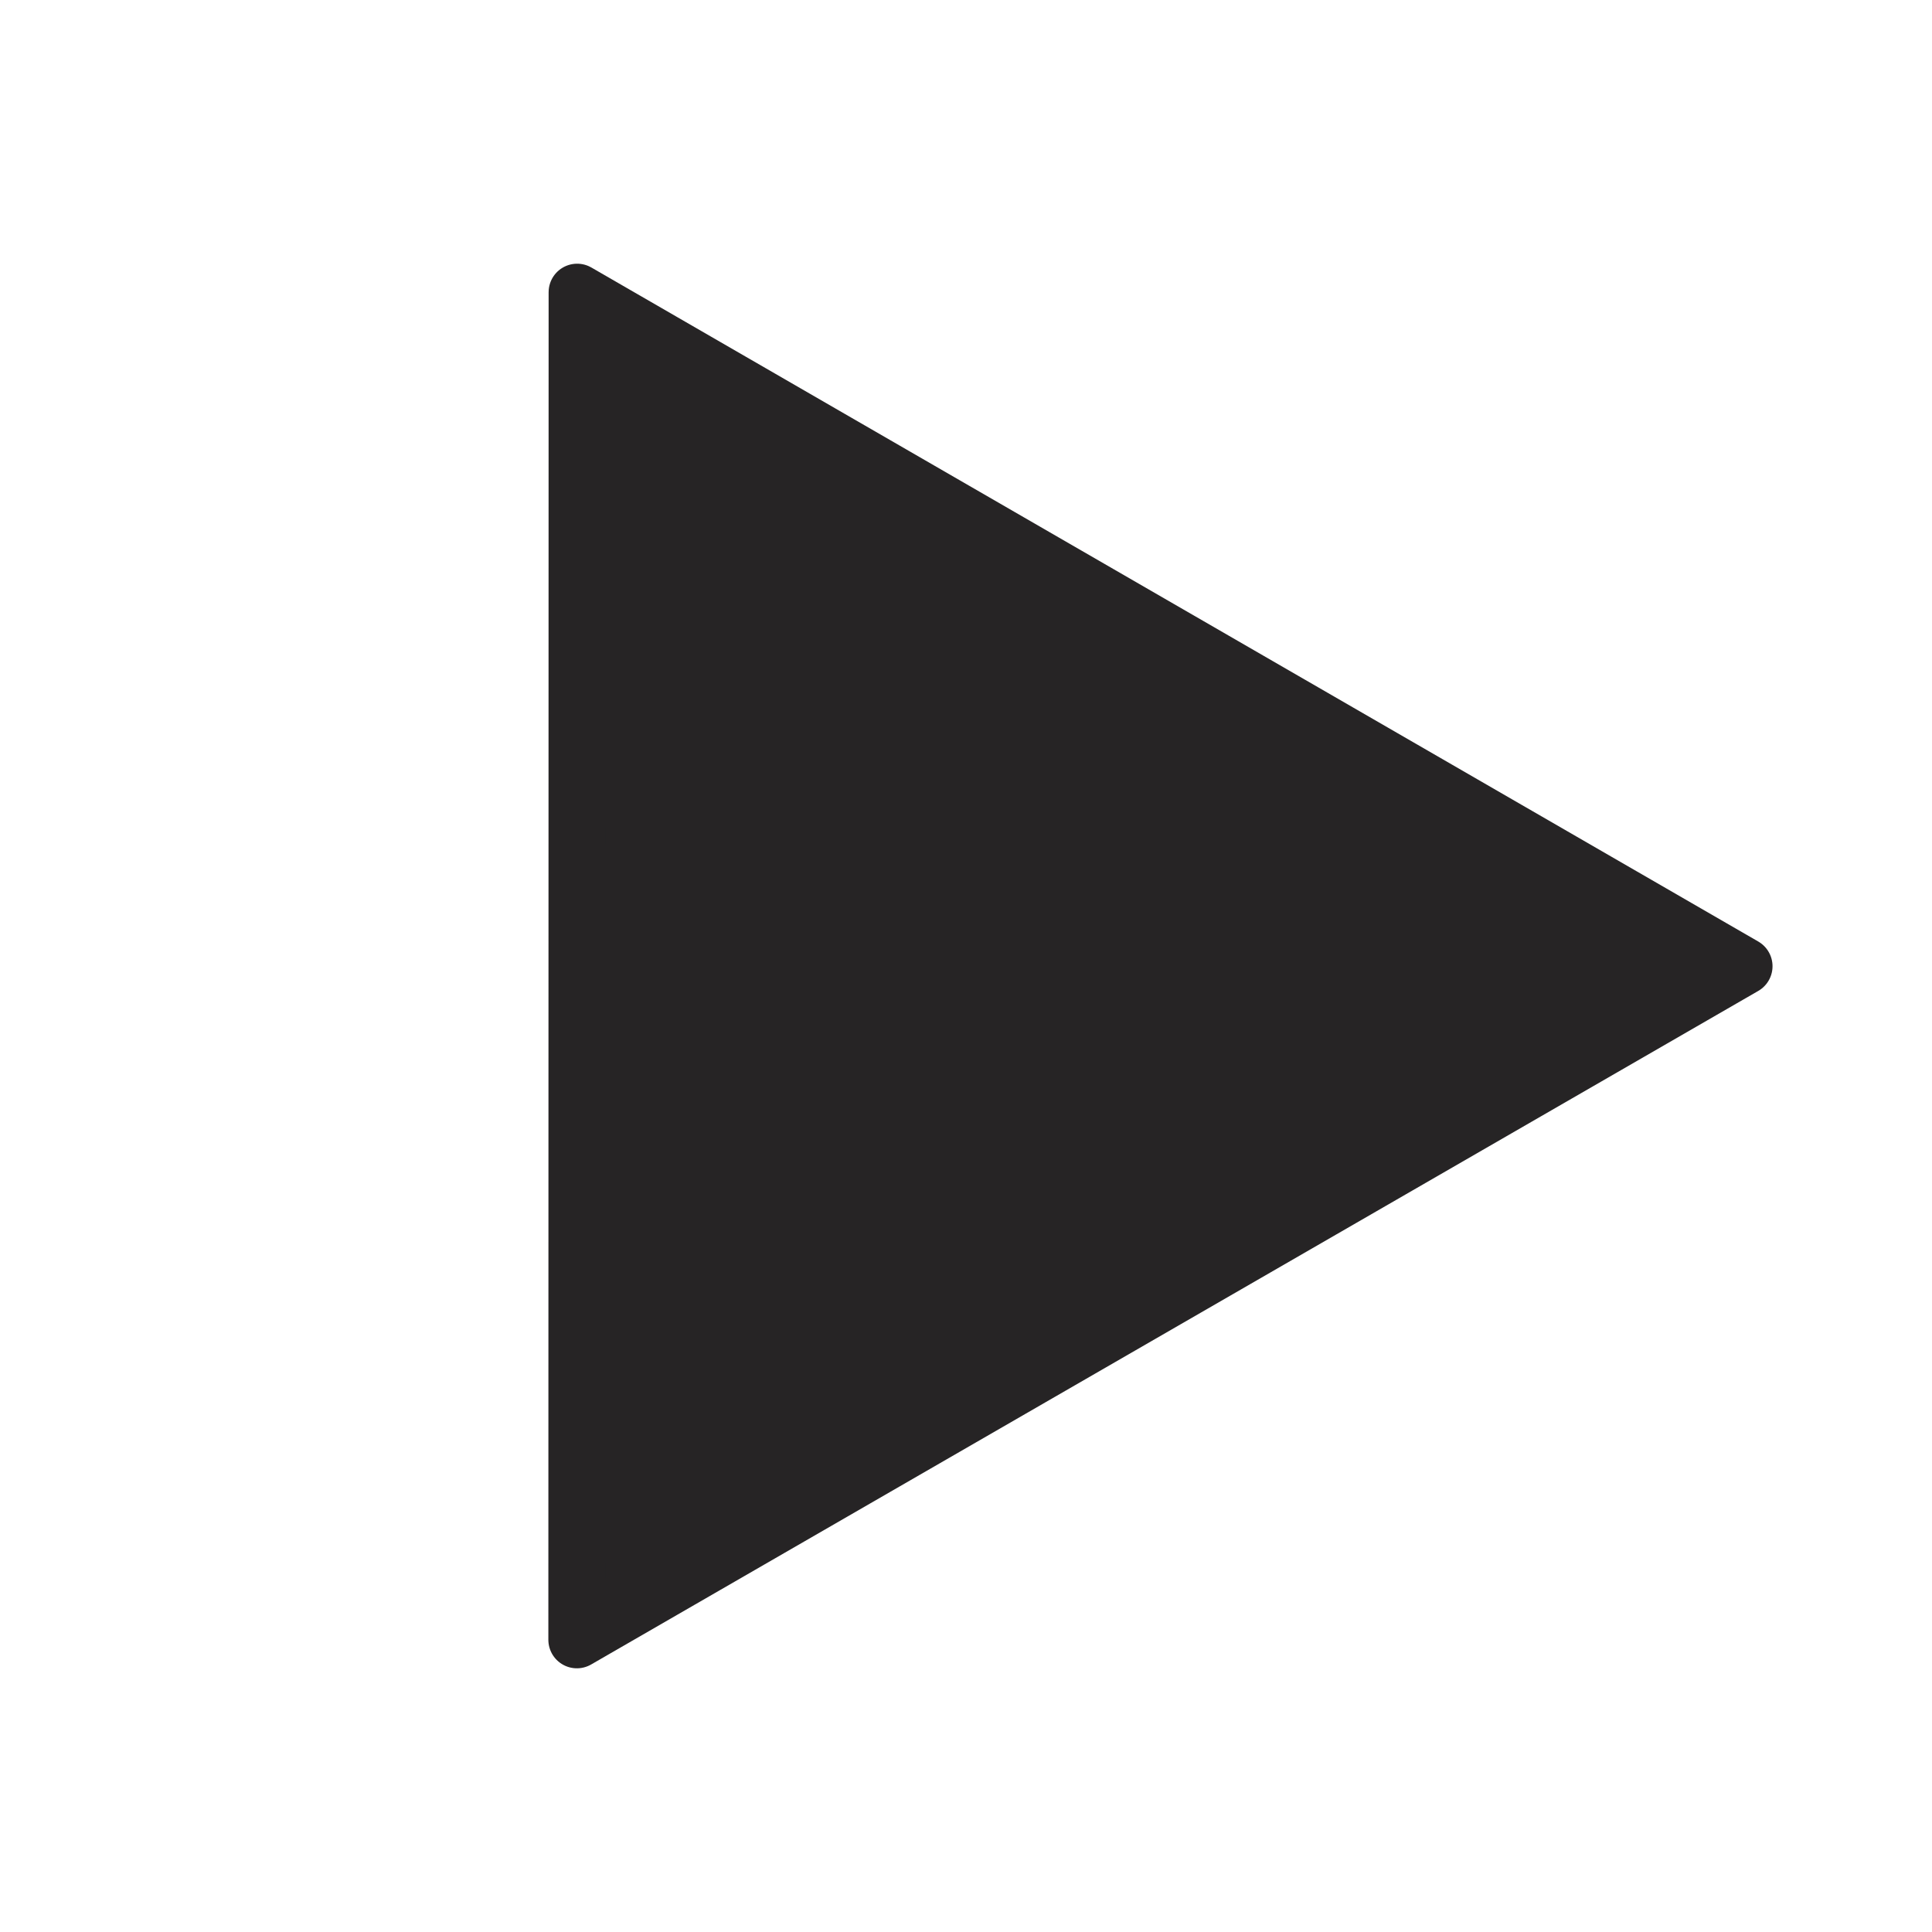
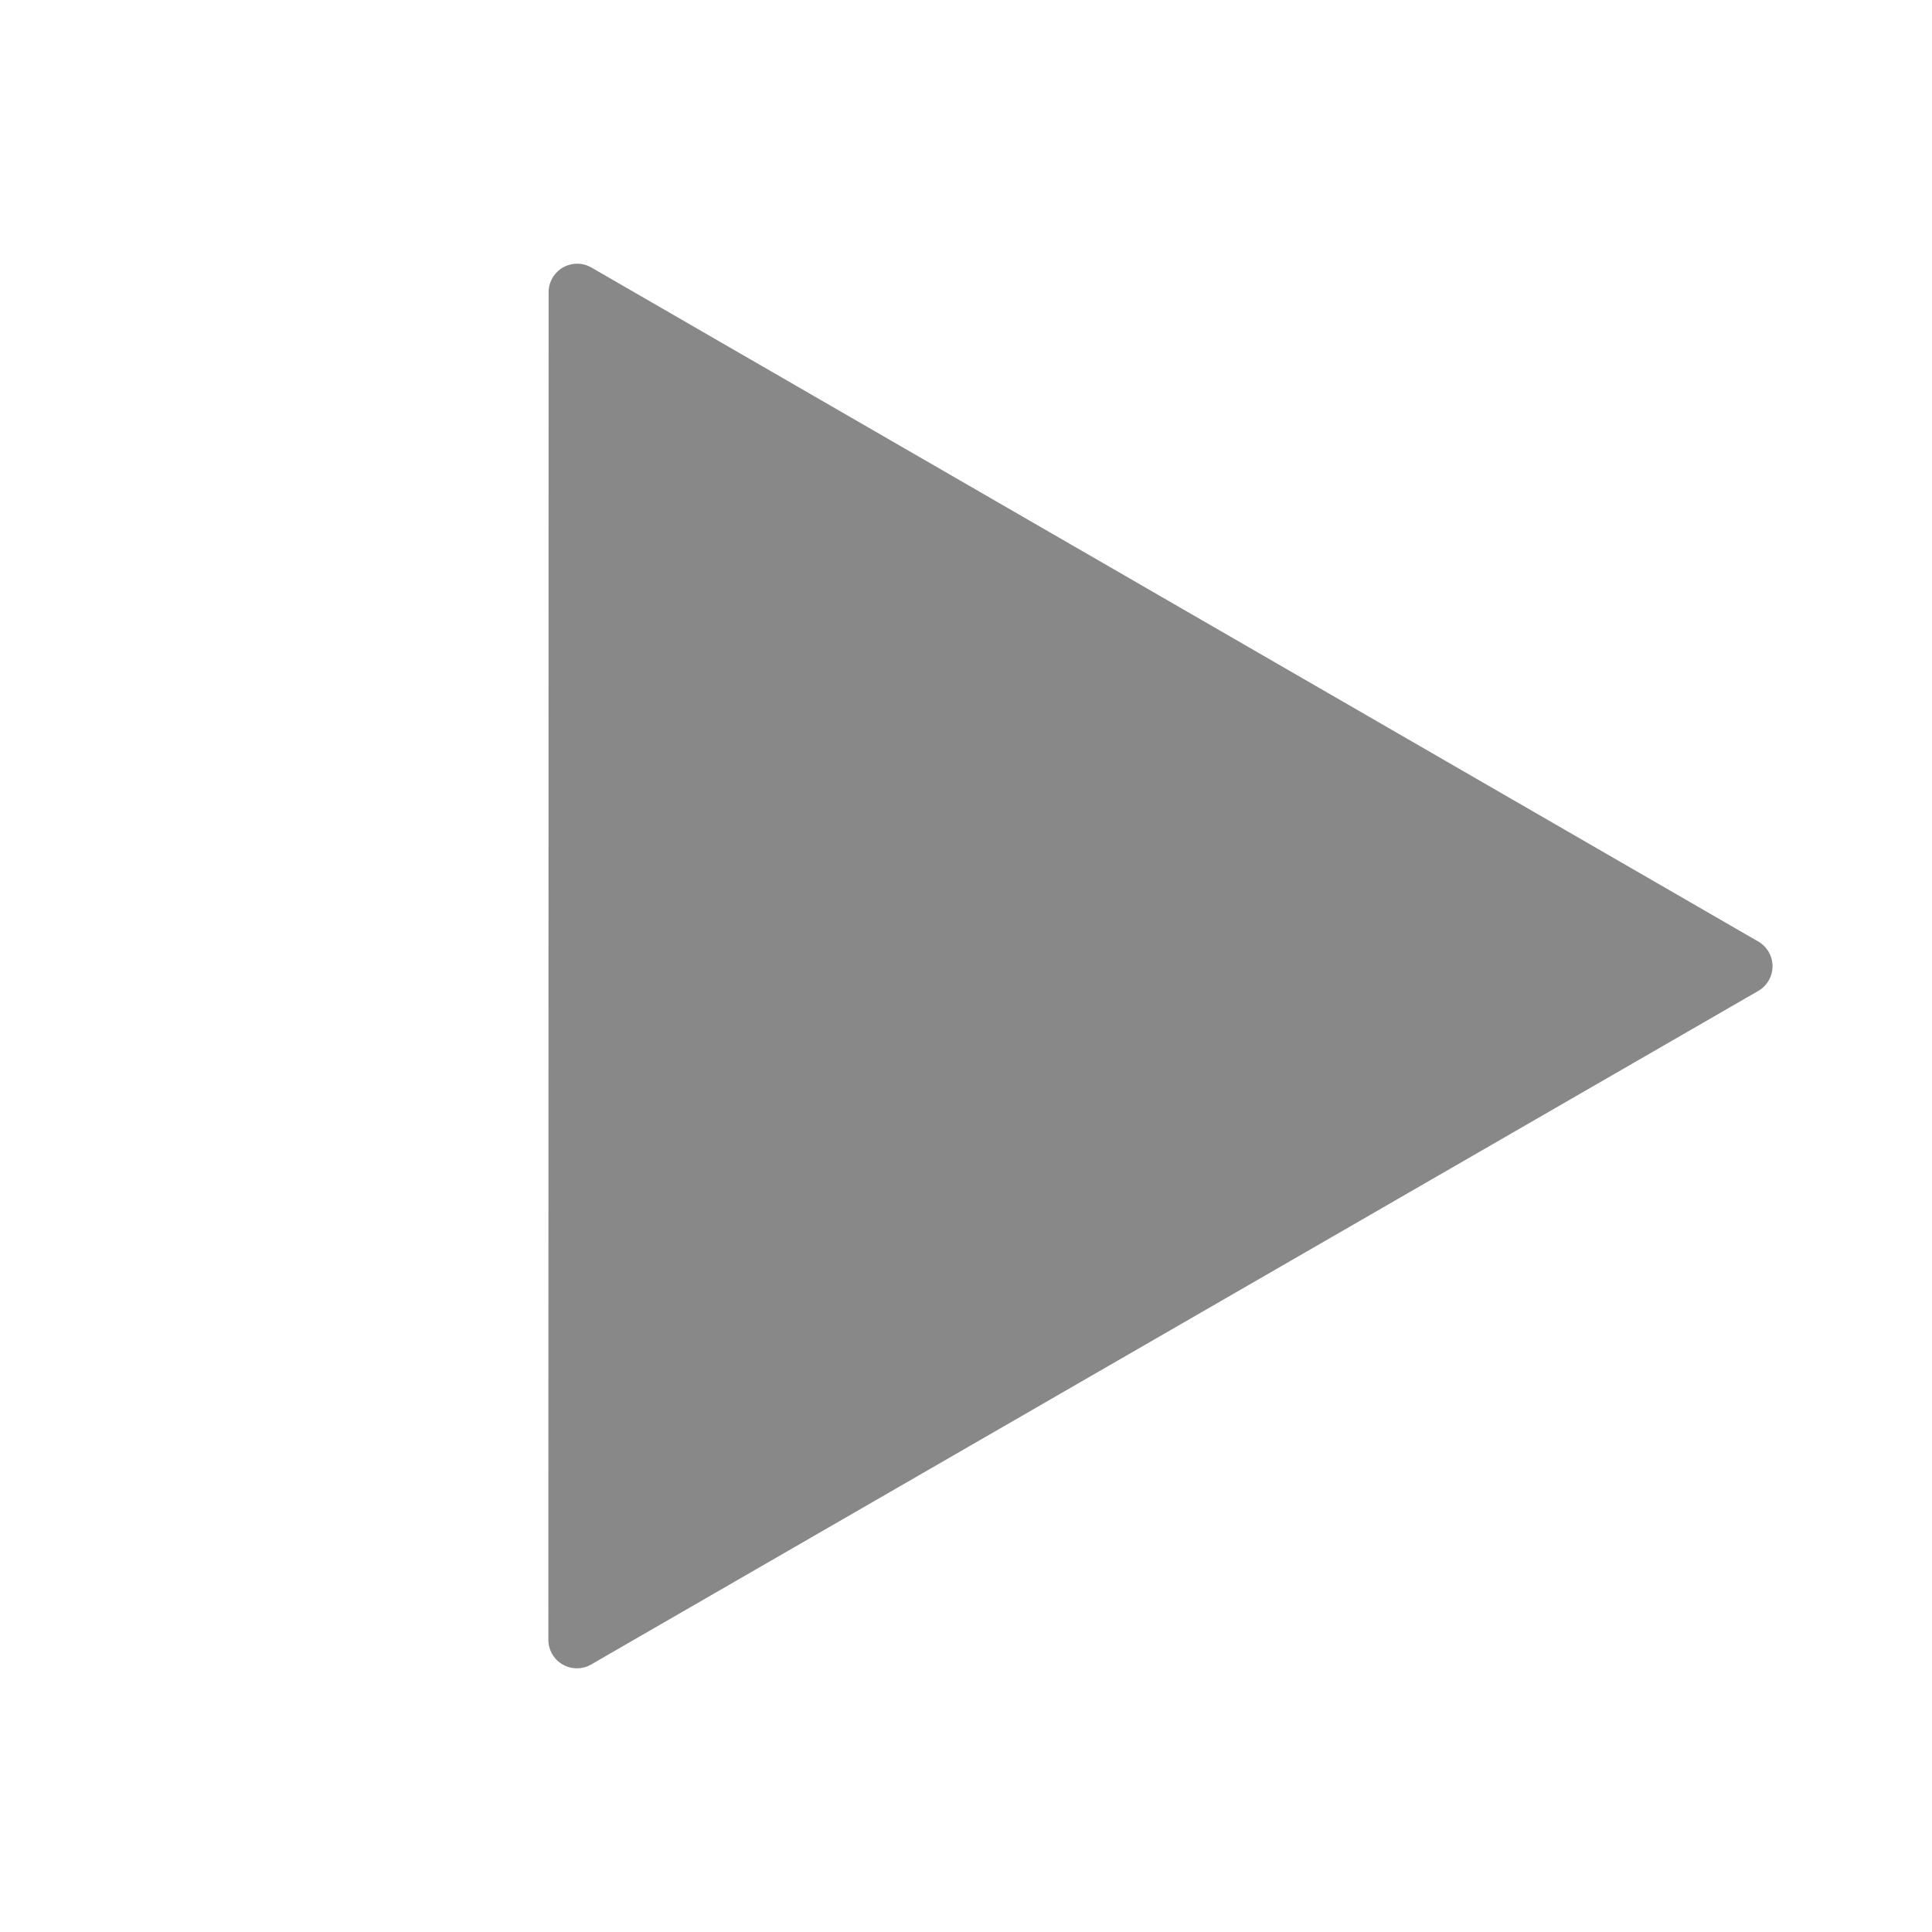
<svg xmlns="http://www.w3.org/2000/svg" width="256" height="256" viewBox="0 0 67.733 67.733" version="1.1" id="svg5">
  <defs id="defs2" />
  <g id="layer1">
-     <path style="fill:#262425;fill-opacity:1;stroke:#262425;stroke-width:2;stroke-linejoin:round;stroke-dasharray:none;stroke-opacity:1" id="path234" d="M 53.828,37.831 8.994,52.723 18.515,6.449 Z" transform="rotate(-11.61521,38.03514,-0.1025603)" />
+     <path style="fill:#888888;fill-opacity:1;stroke:#888888;stroke-width:2;stroke-linejoin:round;stroke-dasharray:none;stroke-opacity:1" id="path234" d="M 53.828,37.831 8.994,52.723 18.515,6.449 Z" transform="rotate(-11.61521,38.03514,-0.1025603)" />
  </g>
</svg>
